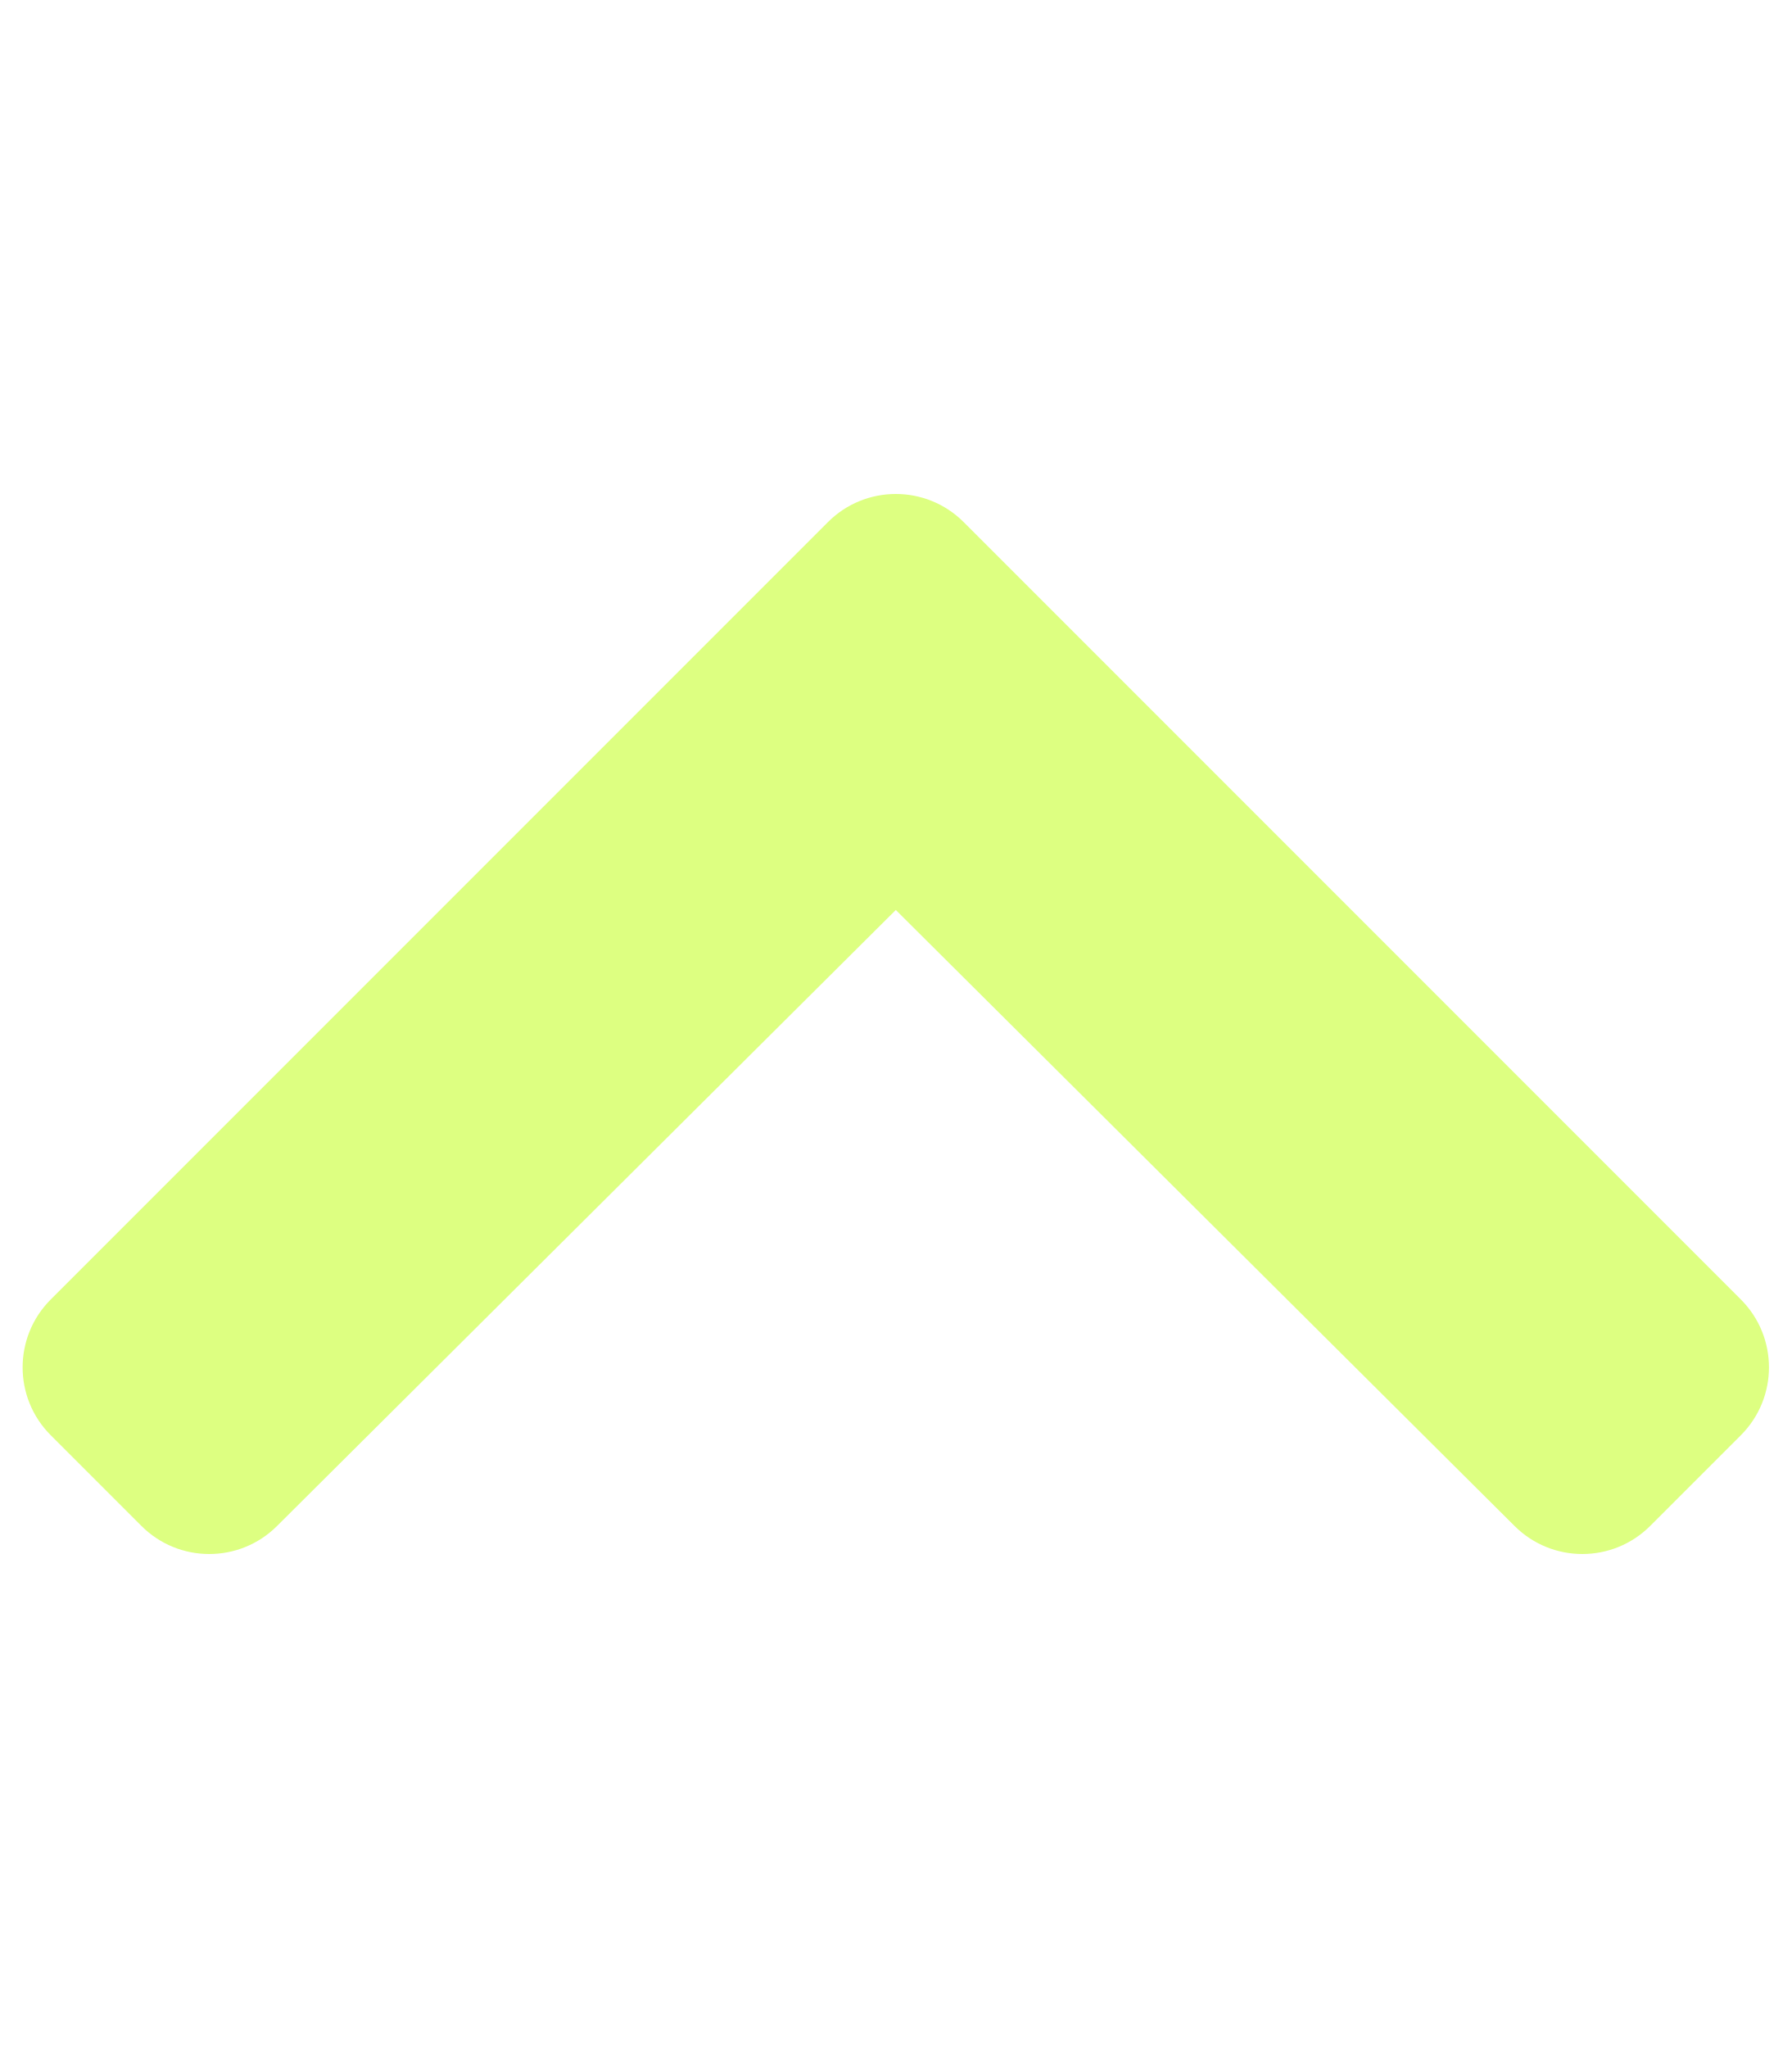
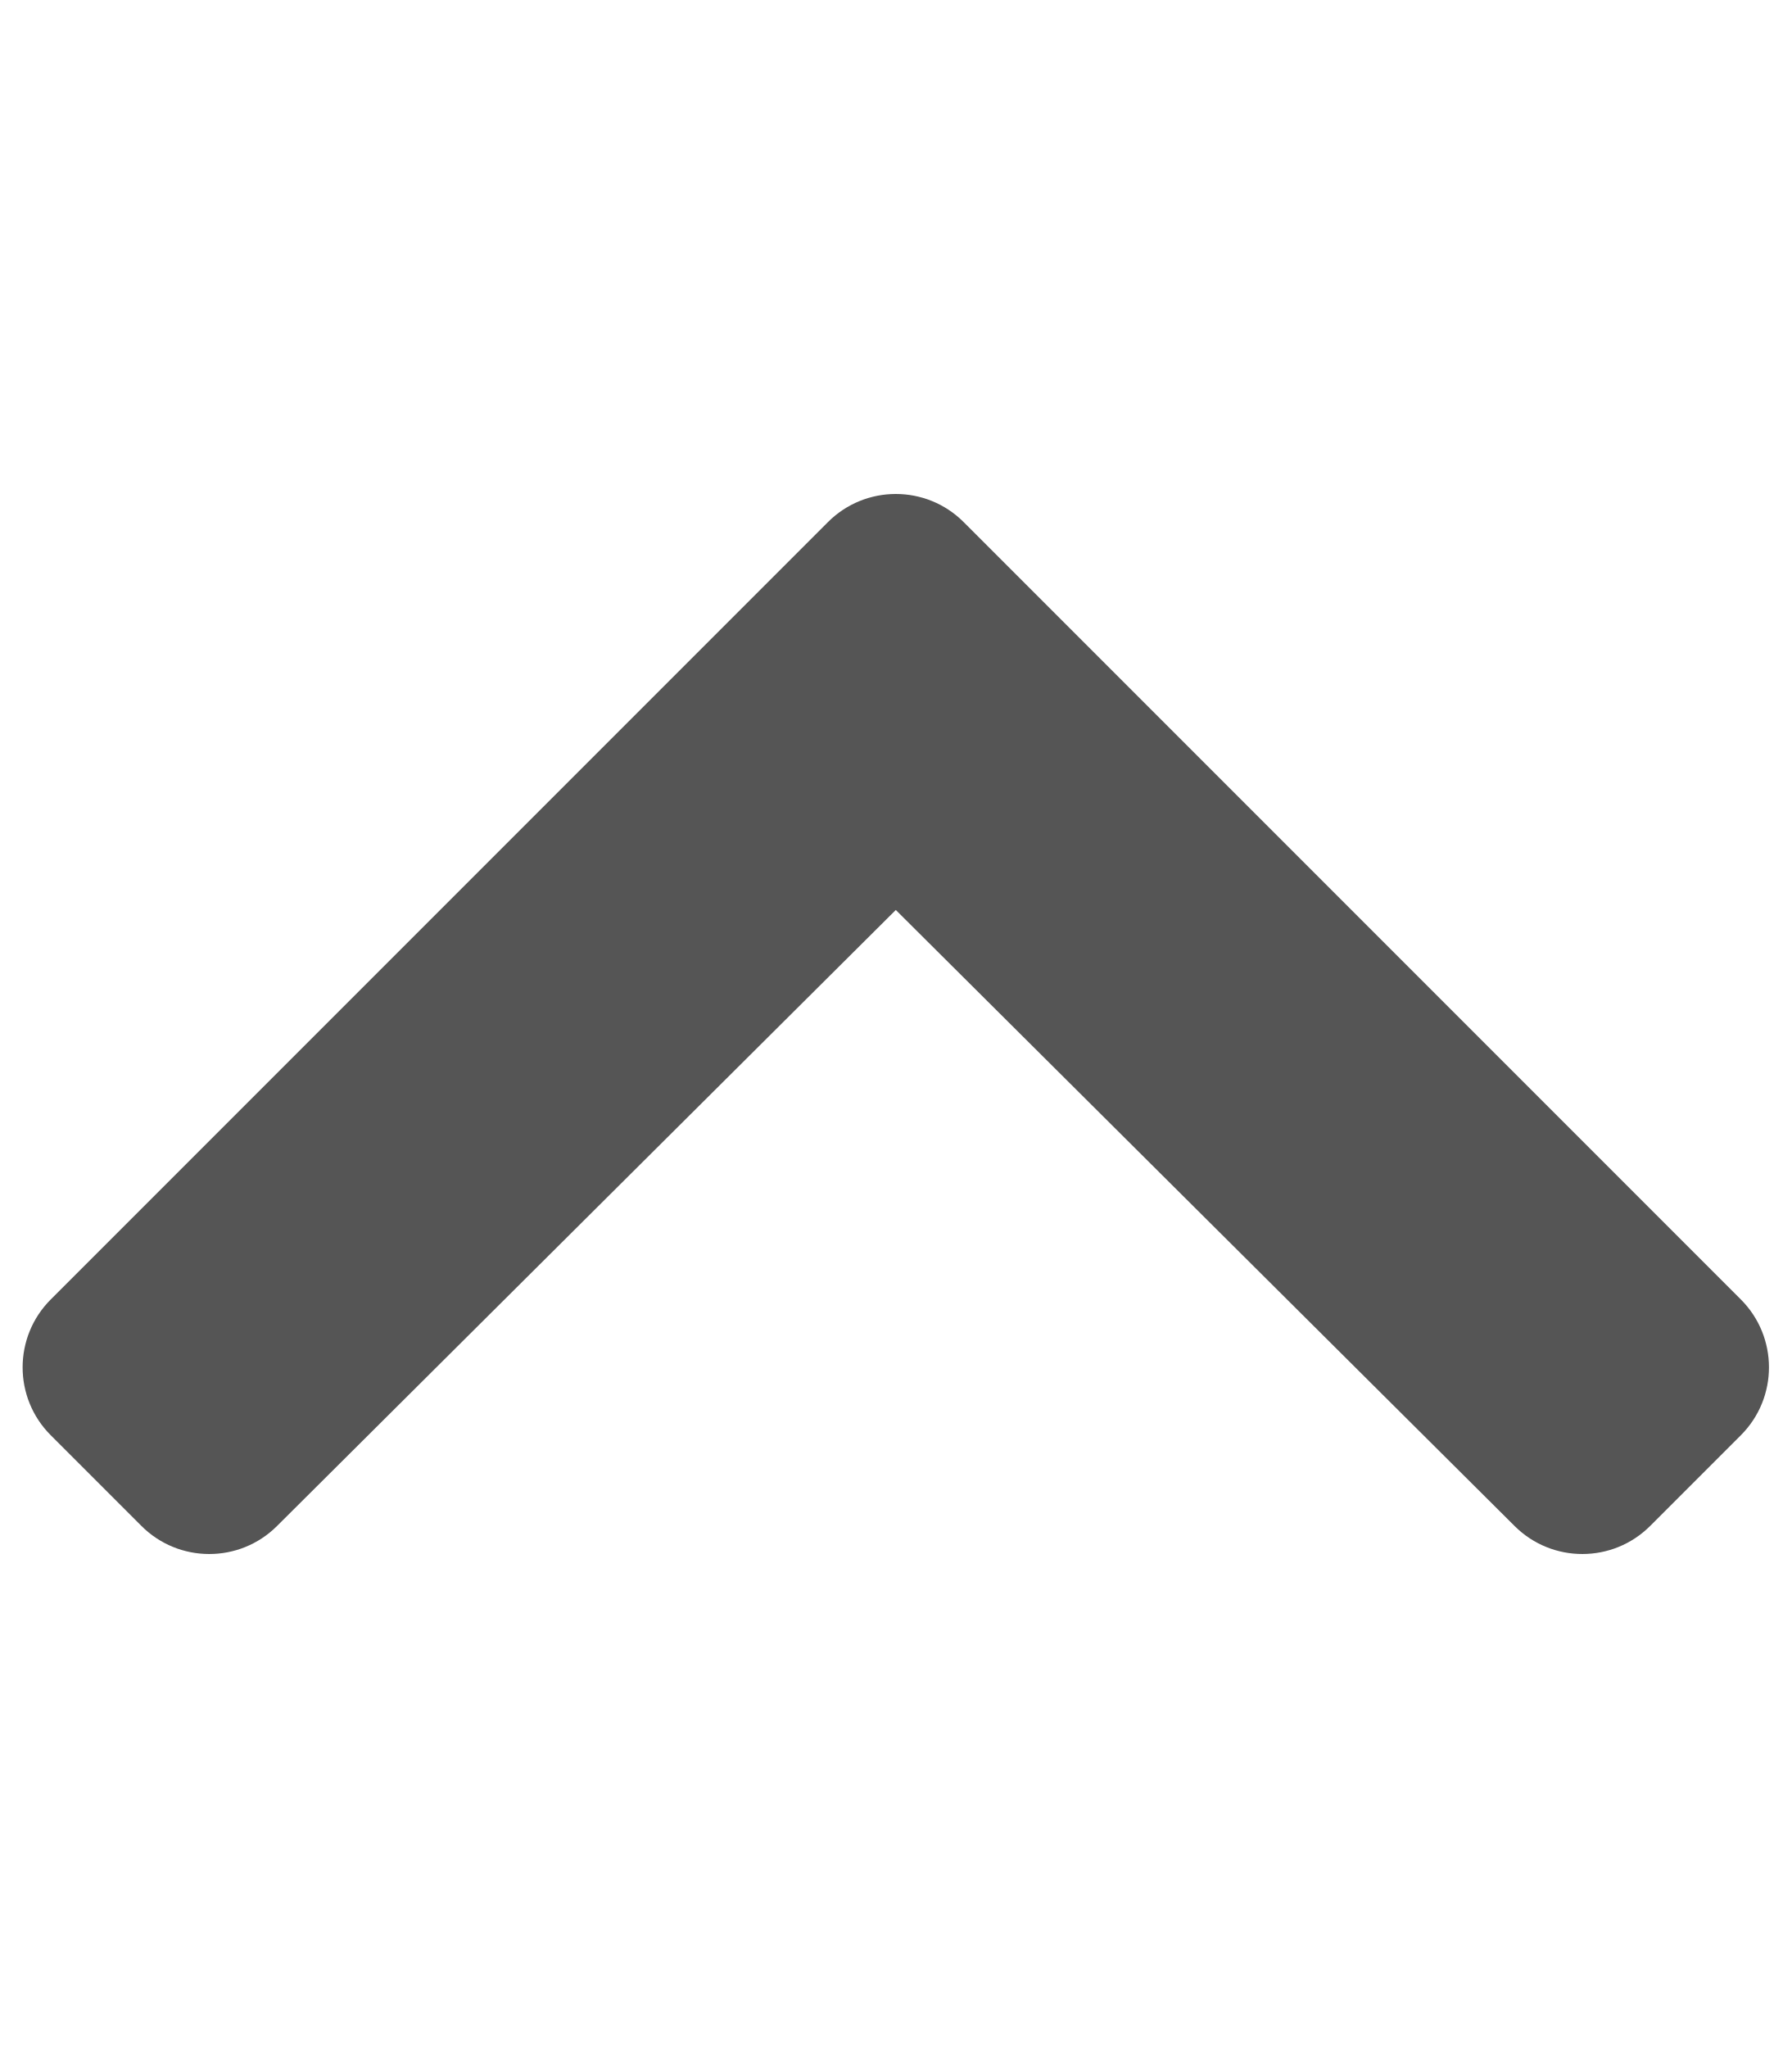
<svg xmlns="http://www.w3.org/2000/svg" aria-hidden="true" focusable="false" data-prefix="fas" data-icon="chevron-up" class="svg-inline--fa fa-chevron-up fa-w-14" role="img" viewBox="0 0 448 512">
-   <path fill="#ddff81" d="M240.971 130.524l194.343 194.343c9.373 9.373 9.373 24.569 0 33.941l-22.667 22.667c-9.357 9.357-24.522 9.375-33.901.04L224 227.495 69.255 381.516c-9.379 9.335-24.544 9.317-33.901-.04l-22.667-22.667c-9.373-9.373-9.373-24.569 0-33.941L207.03 130.525c9.372-9.373 24.568-9.373 33.941-.001z">
+   <path fill="#555" d="M240.971 130.524l194.343 194.343c9.373 9.373 9.373 24.569 0 33.941l-22.667 22.667c-9.357 9.357-24.522 9.375-33.901.04L224 227.495 69.255 381.516c-9.379 9.335-24.544 9.317-33.901-.04l-22.667-22.667c-9.373-9.373-9.373-24.569 0-33.941L207.03 130.525c9.372-9.373 24.568-9.373 33.941-.001z">
    </path>
</svg>
